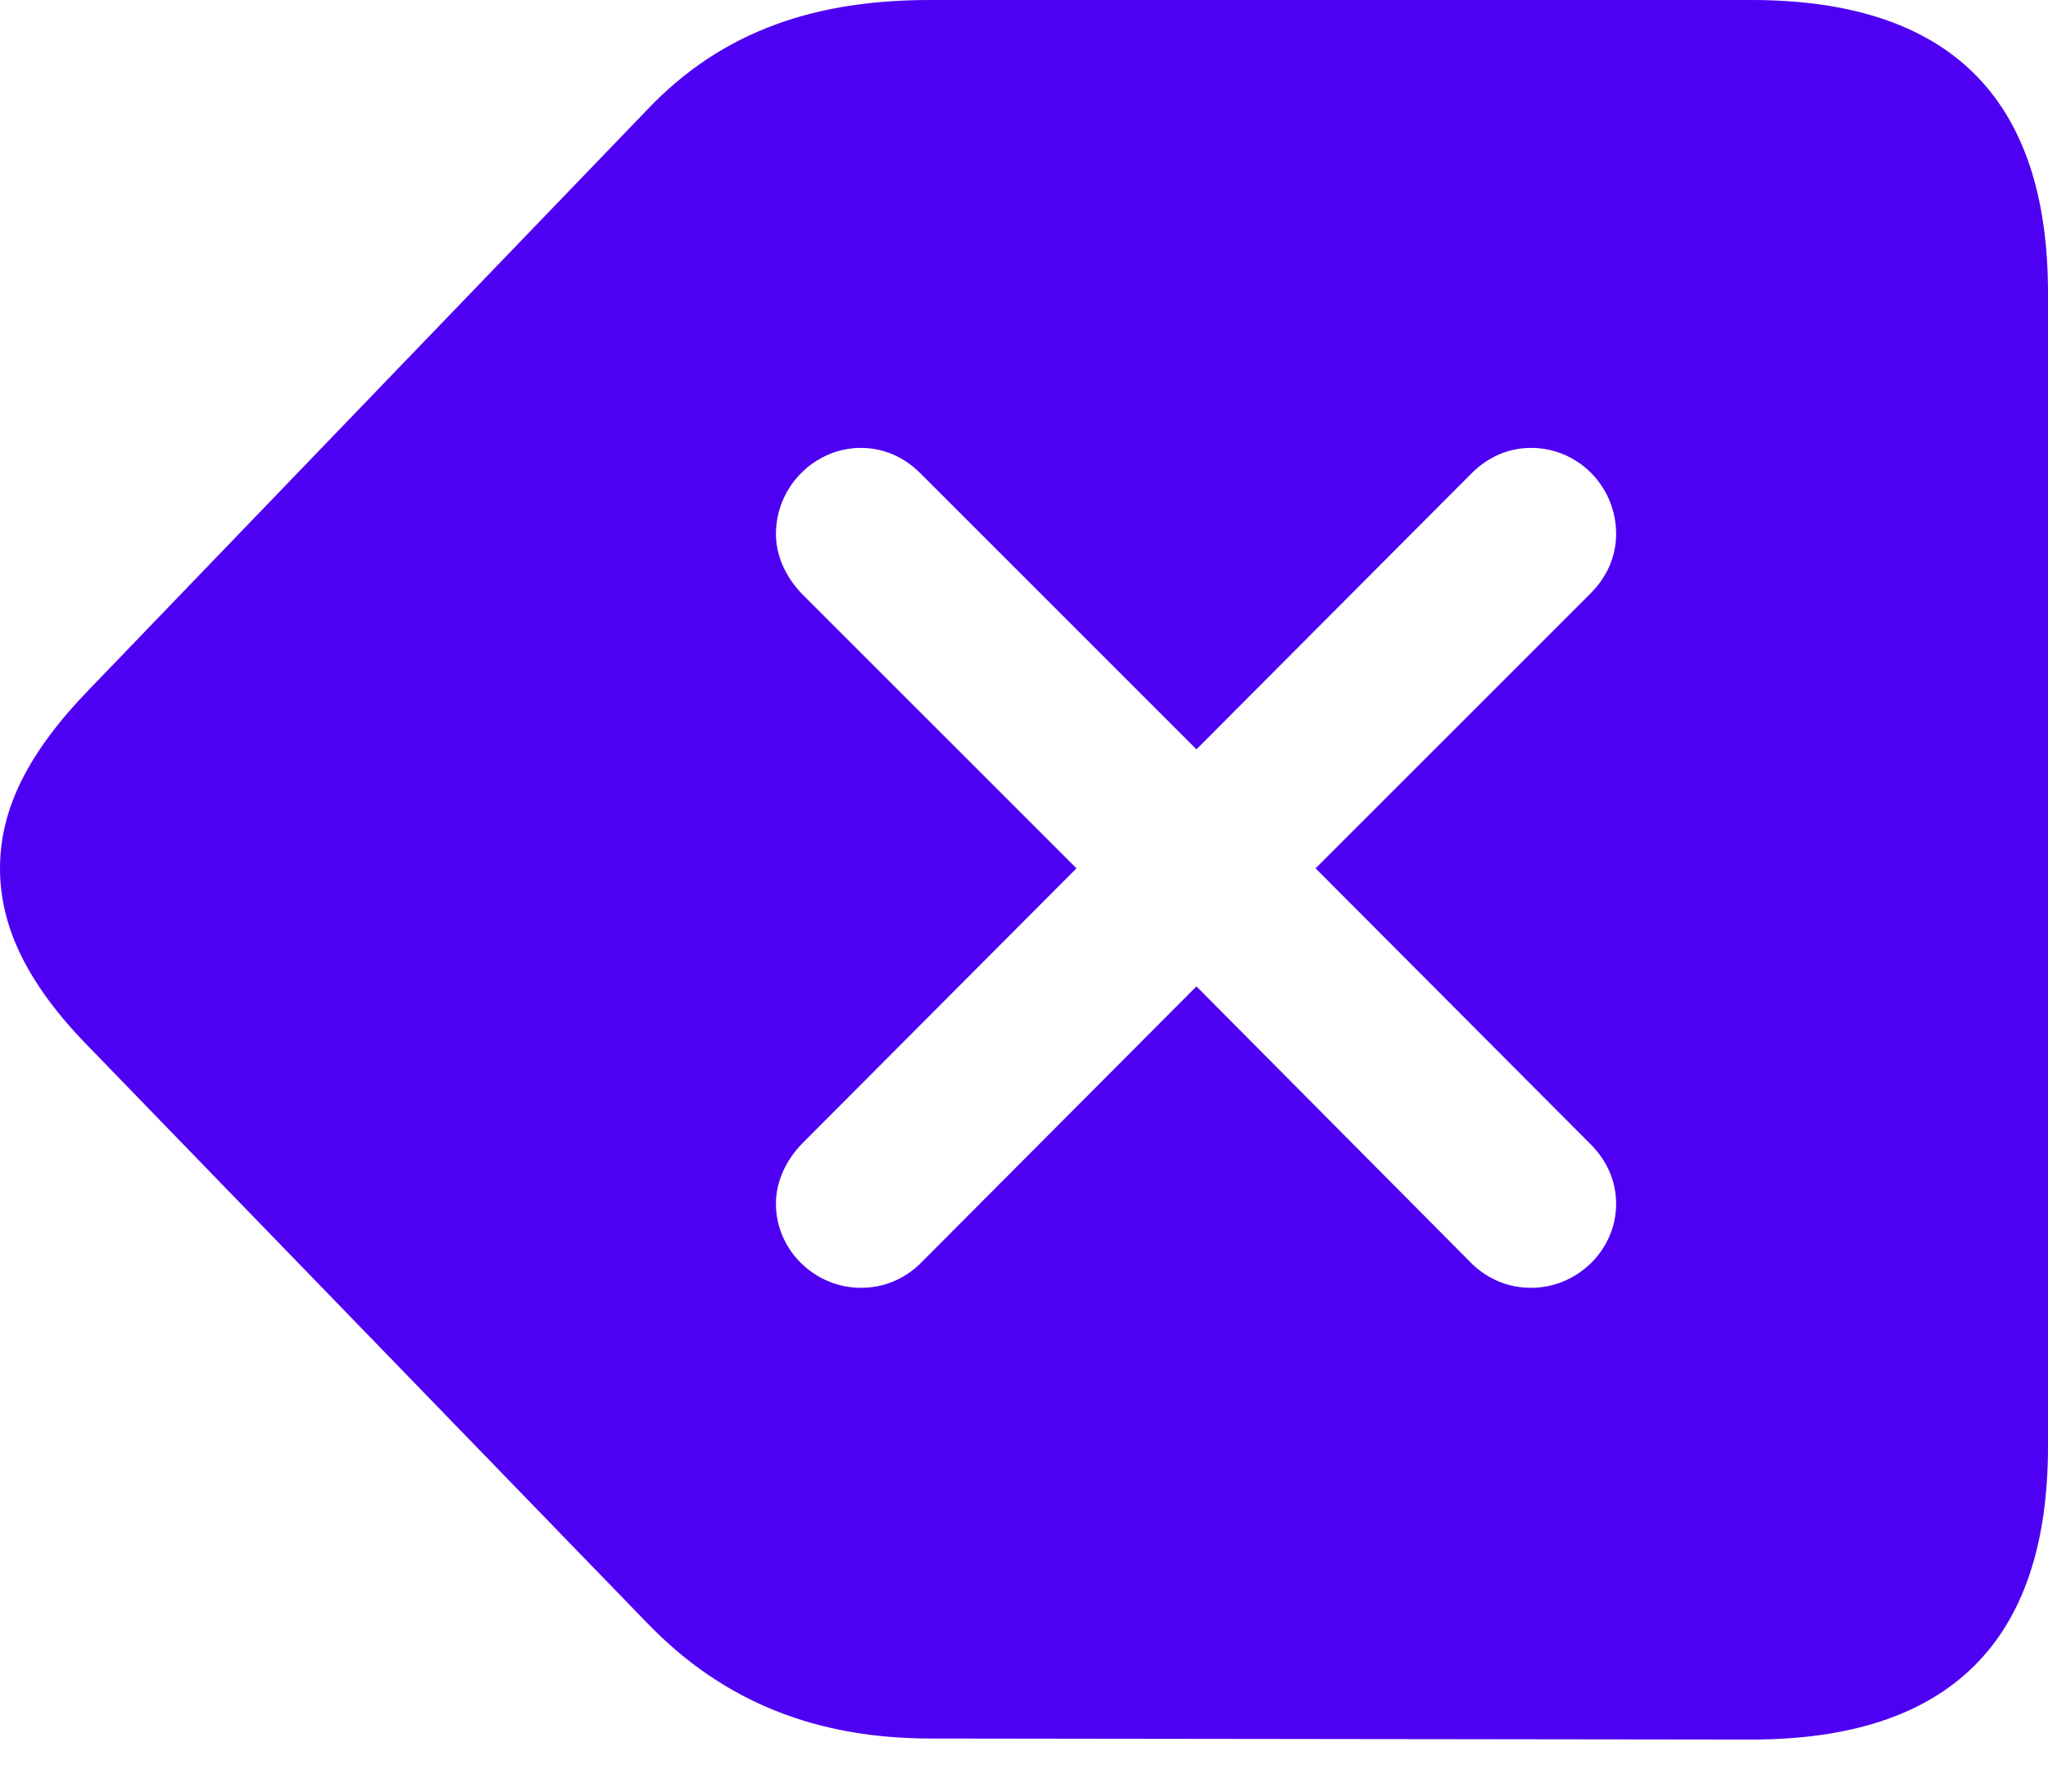
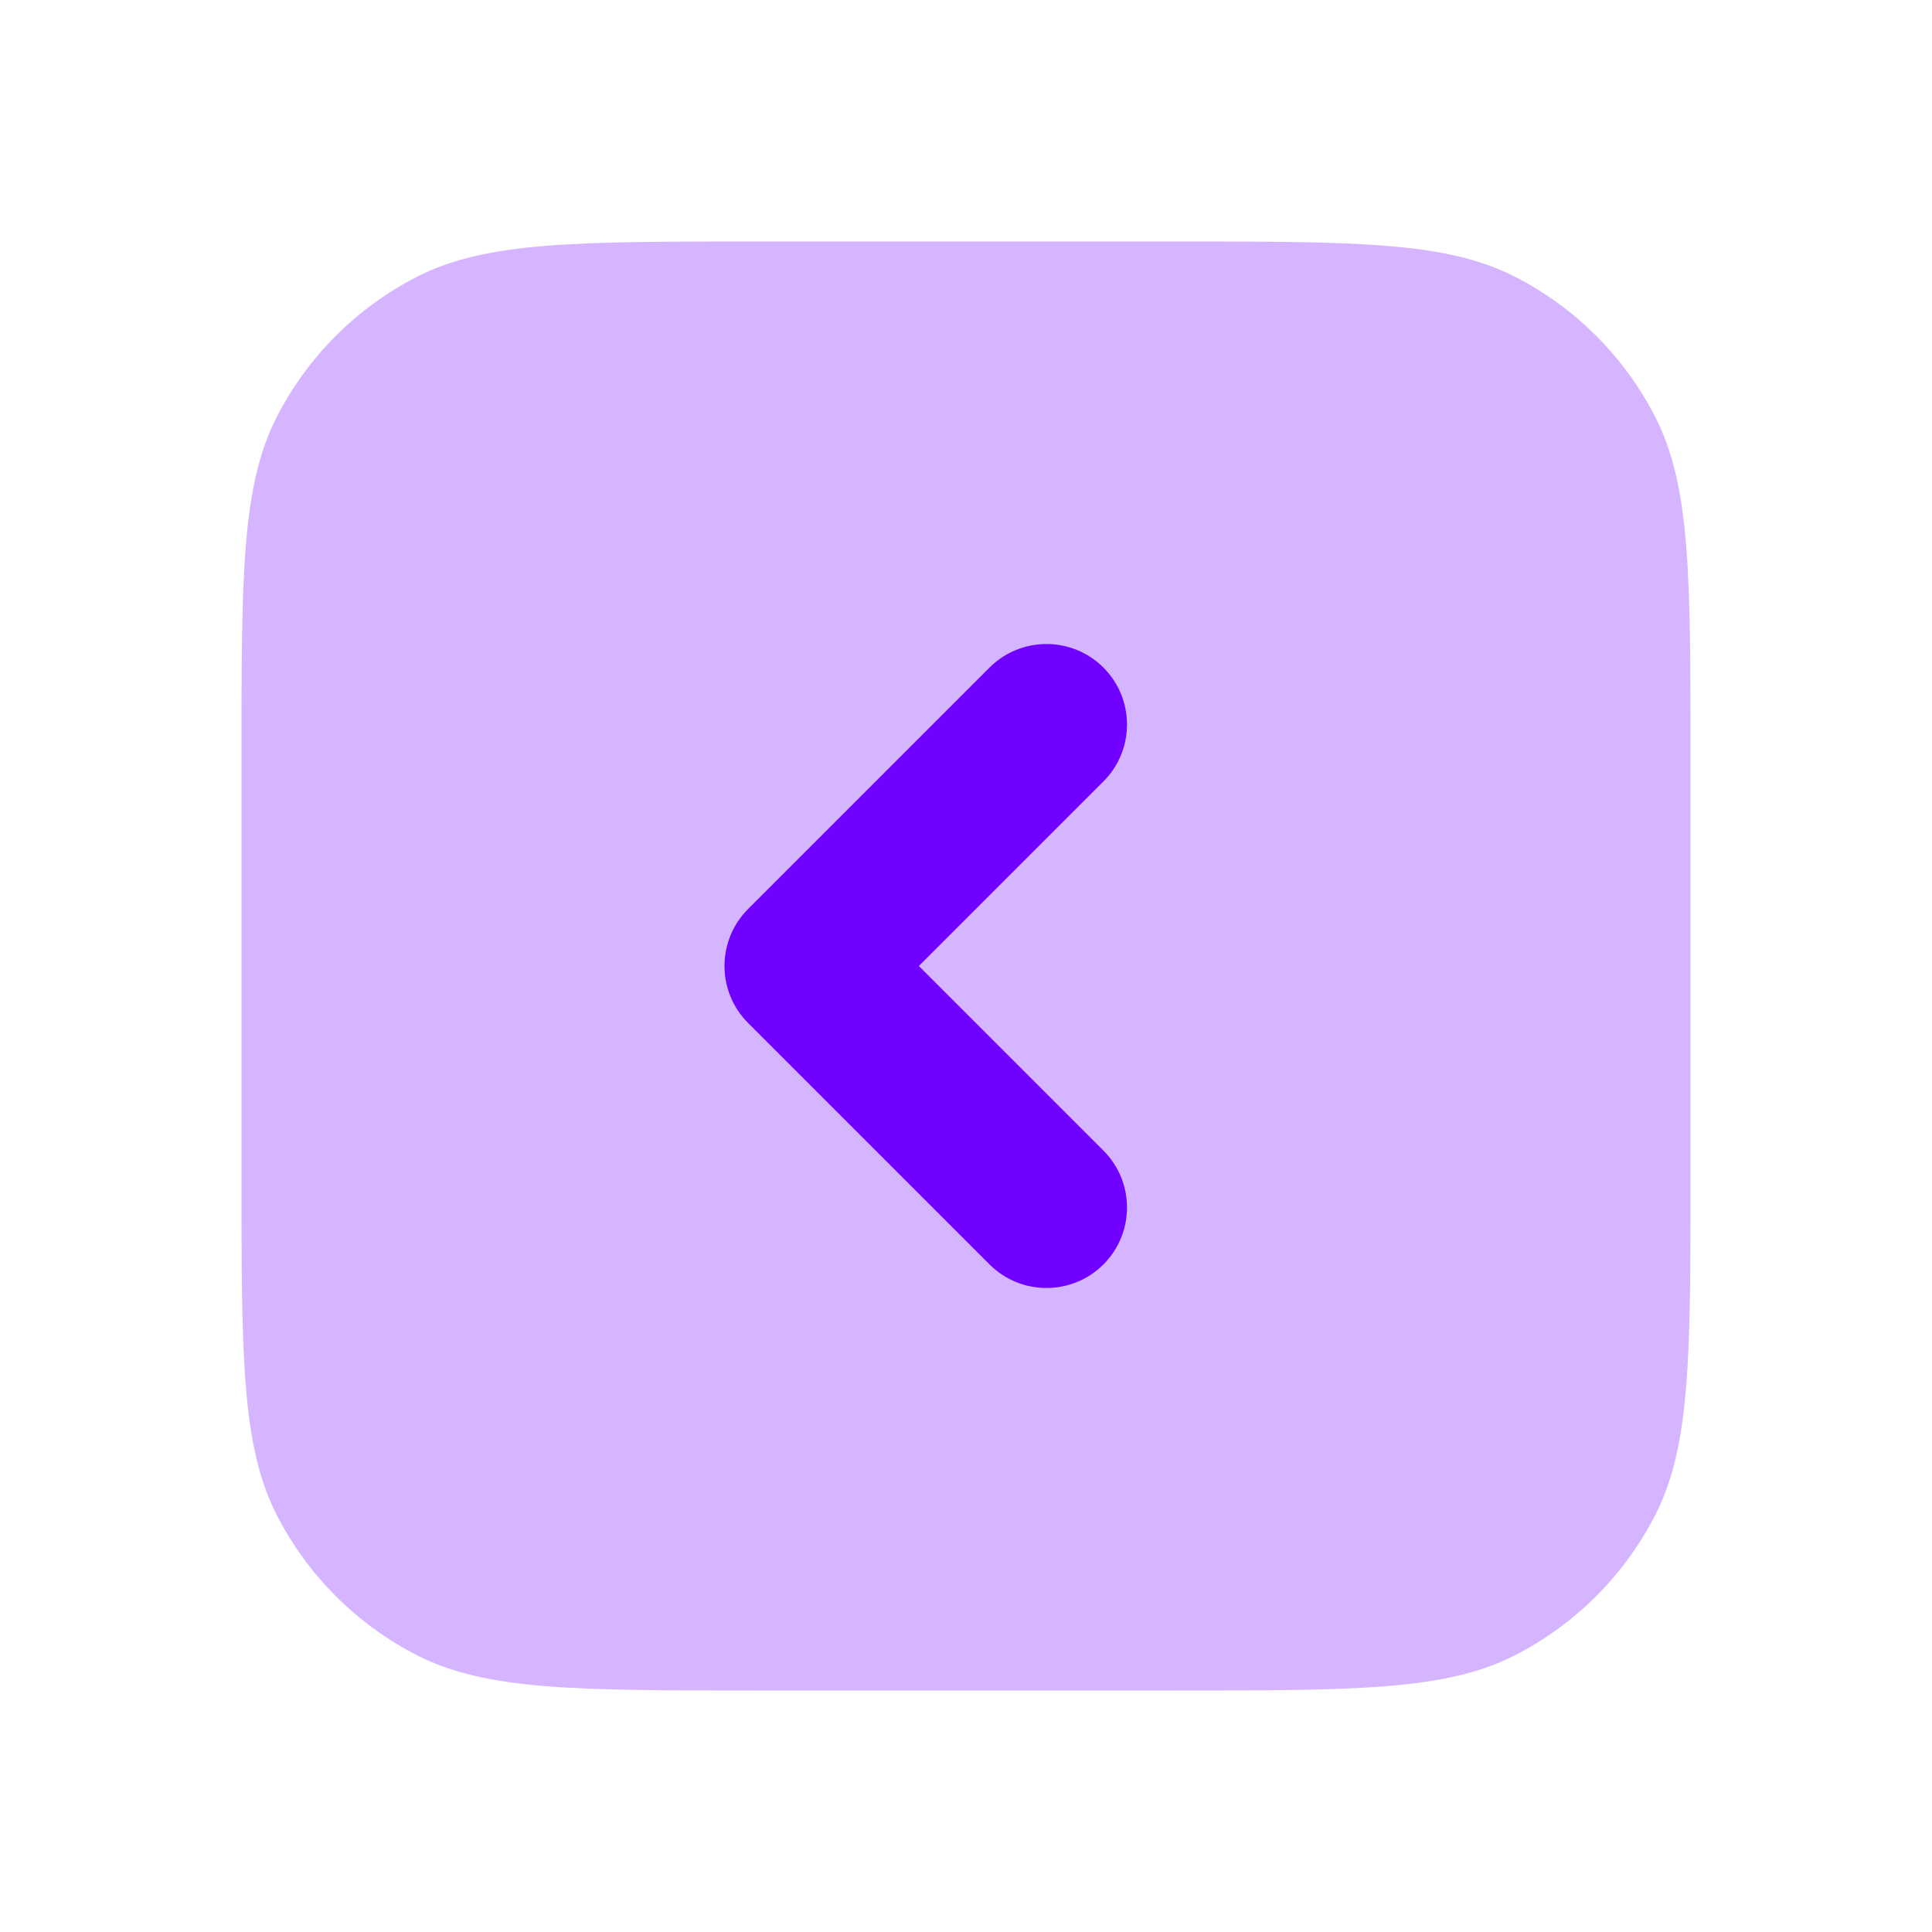
- <svg xmlns="http://www.w3.org/2000/svg" width="24" height="21" viewBox="0 0 24 21" fill="none">
-   <path d="M20.522 20.39C22.837 20.39 24 19.249 24 16.956V3.433C24 1.141 22.837 0 20.522 0H10.898C9.602 0 8.484 0.332 7.575 1.296L1.052 8.074C0.332 8.816 0 9.48 0 10.178C0 10.865 0.321 11.54 1.052 12.282L7.587 19.027C8.506 19.98 9.613 20.378 10.909 20.378L20.522 20.39ZM17.942 15.095C17.676 15.095 17.444 14.996 17.255 14.819L14.021 11.562L10.776 14.819C10.588 14.996 10.355 15.095 10.089 15.095C9.547 15.095 9.093 14.652 9.093 14.11C9.093 13.855 9.204 13.611 9.392 13.412L12.615 10.178L9.392 6.955C9.204 6.756 9.093 6.512 9.093 6.258C9.093 5.704 9.547 5.25 10.089 5.25C10.344 5.25 10.588 5.349 10.787 5.549L14.021 8.783L17.244 5.549C17.444 5.349 17.687 5.25 17.942 5.25C18.496 5.25 18.939 5.704 18.939 6.258C18.939 6.512 18.839 6.756 18.64 6.955L15.417 10.178L18.64 13.412C18.839 13.611 18.939 13.855 18.939 14.11C18.939 14.652 18.485 15.095 17.942 15.095Z" fill="#4E00F2" />
+ <svg xmlns="http://www.w3.org/2000/svg" width="32" height="32" viewBox="0 0 32 32" fill="none">
+   <path d="M4 12.533C4 9.546 4 8.053 4.581 6.912C5.093 5.909 5.909 5.093 6.912 4.581C8.053 4 9.546 4 12.533 4H19.467C22.454 4 23.947 4 25.088 4.581C26.091 5.093 26.907 5.909 27.419 6.912C28 8.053 28 9.546 28 12.533V19.467C28 22.454 28 23.947 27.419 25.088C26.907 26.091 26.091 26.907 25.088 27.419C23.947 28 22.454 28 19.467 28H12.533C9.546 28 8.053 28 6.912 27.419C5.909 26.907 5.093 26.091 4.581 25.088C4 23.947 4 22.454 4 19.467V12.533Z" fill="#D5B5FF" />
+   <path fill-rule="evenodd" clip-rule="evenodd" d="M18.276 11.057C18.797 11.578 18.797 12.422 18.276 12.943L15.219 16L18.276 19.057C18.797 19.578 18.797 20.422 18.276 20.943C17.755 21.463 16.911 21.463 16.39 20.943L12.39 16.943C11.87 16.422 11.87 15.578 12.39 15.057L16.39 11.057C16.911 10.537 17.755 10.537 18.276 11.057Z" fill="#7000FF" />
</svg>
